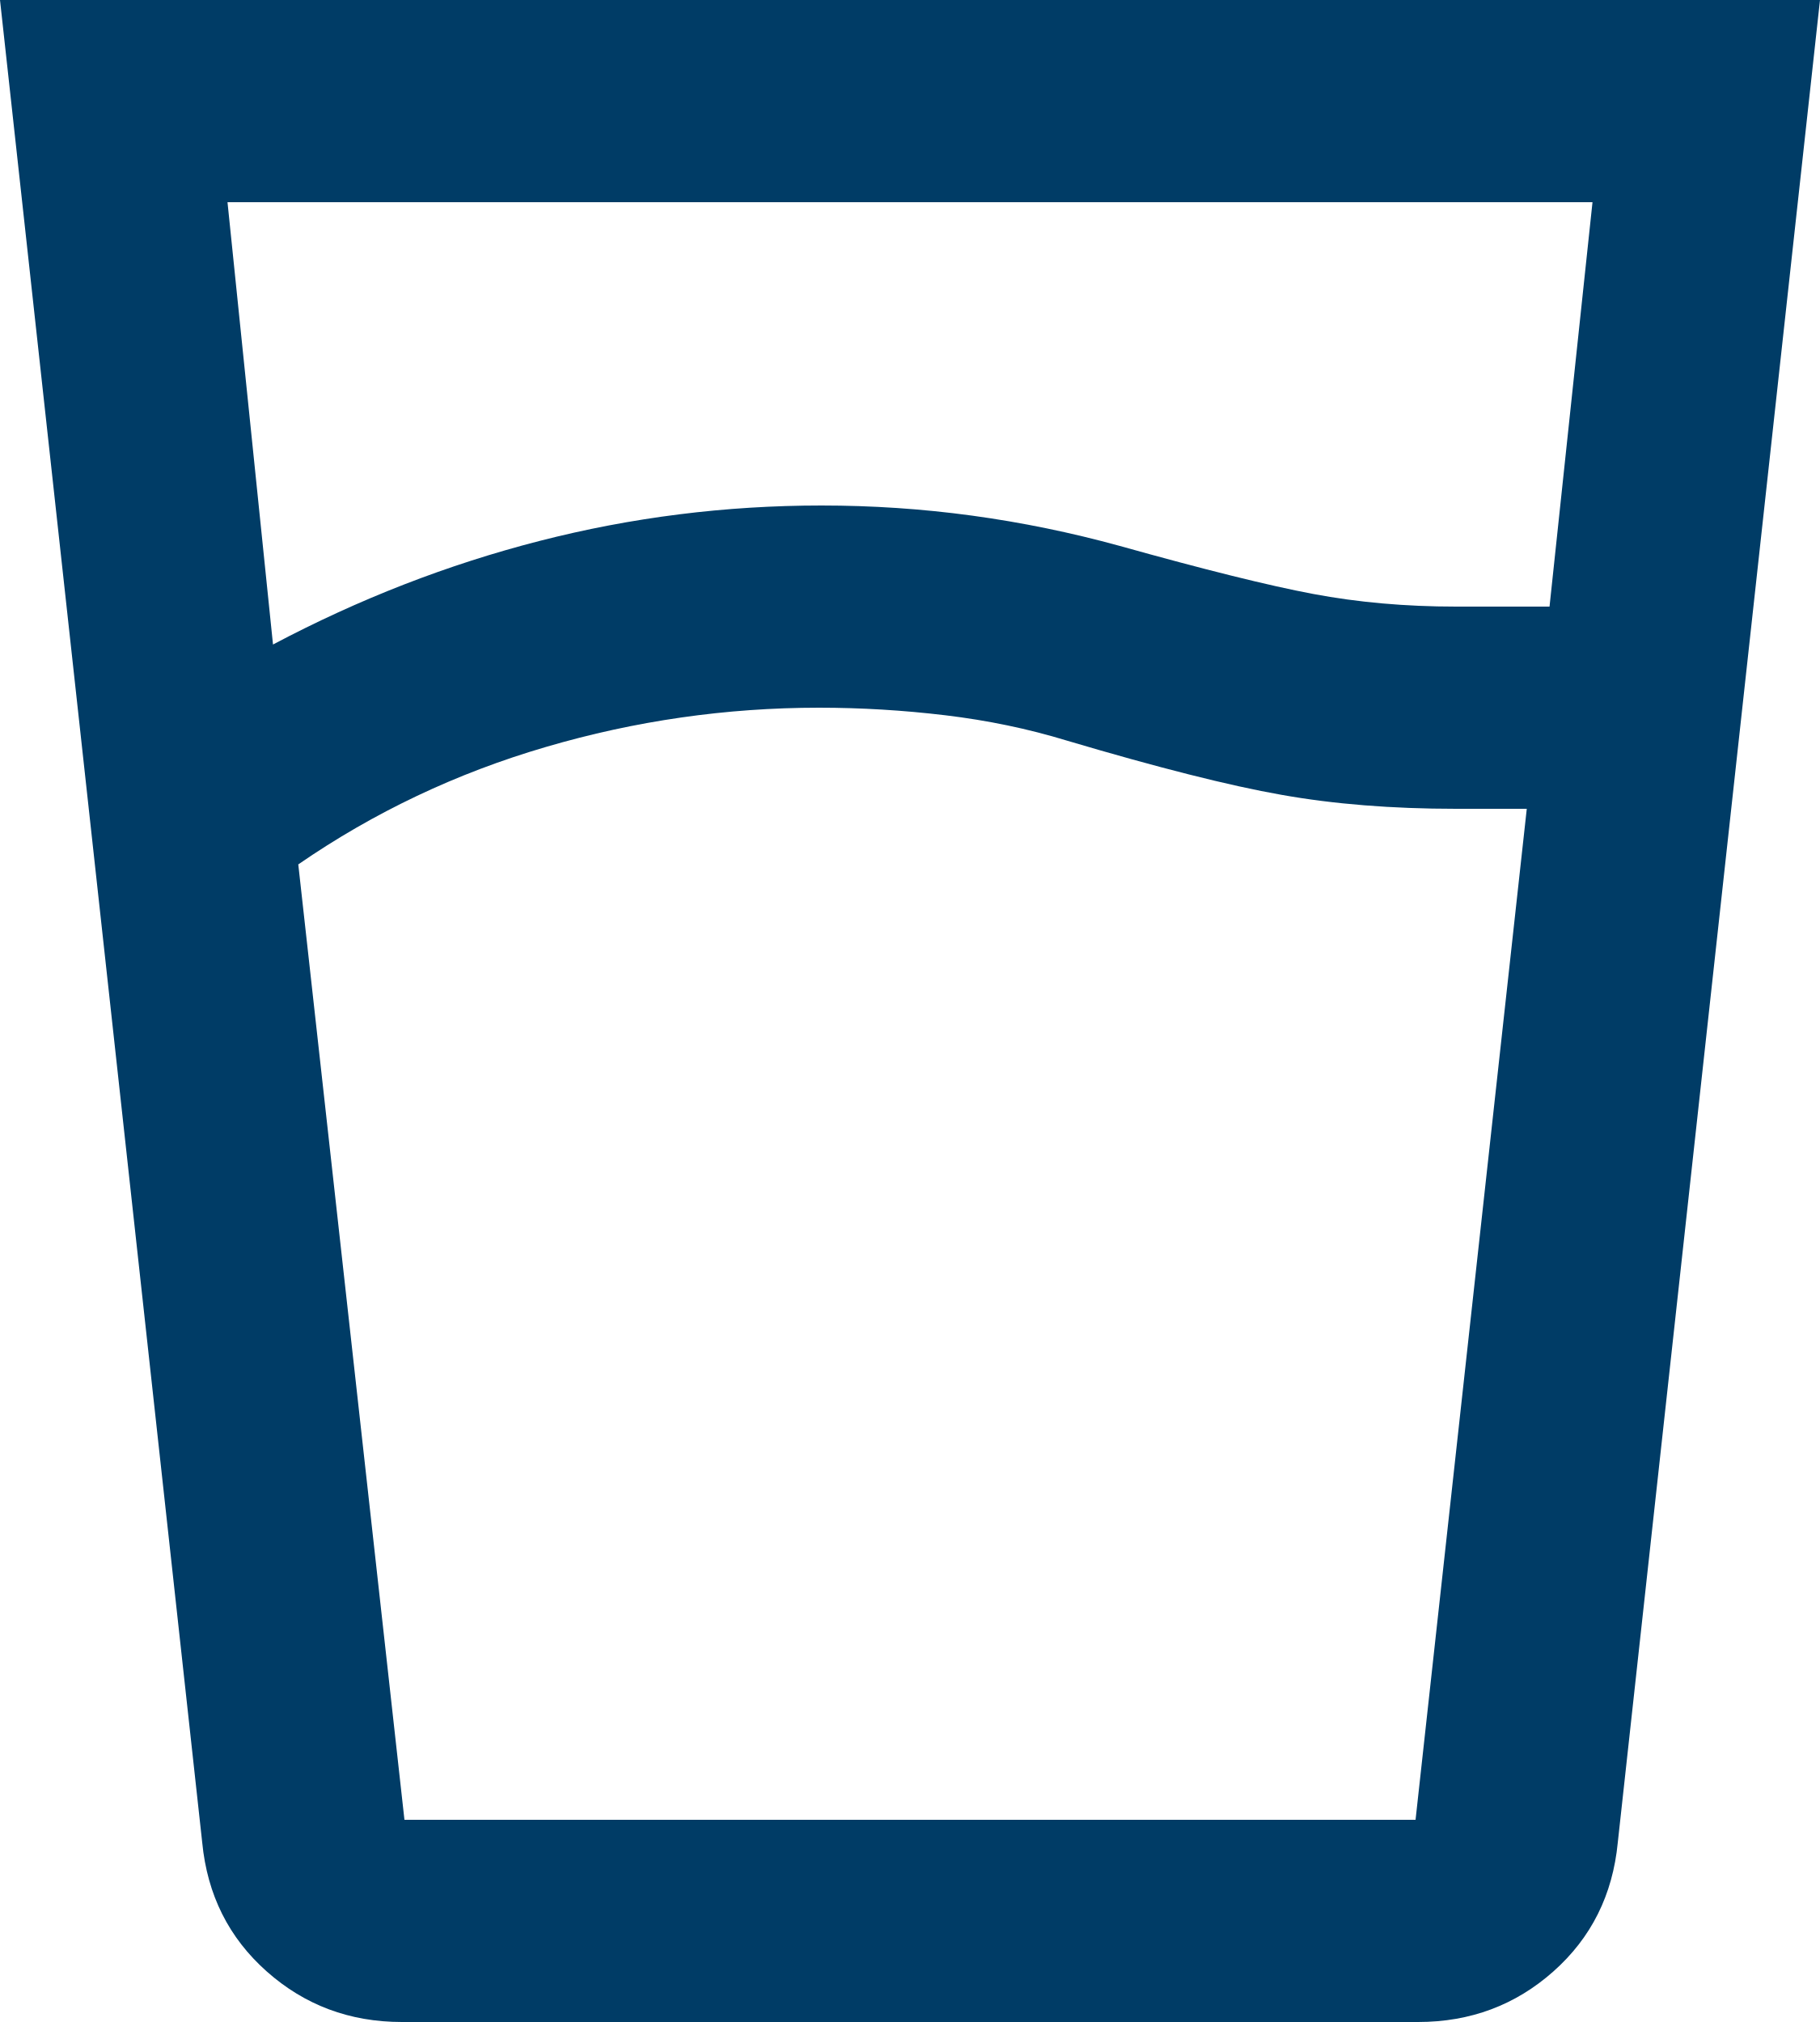
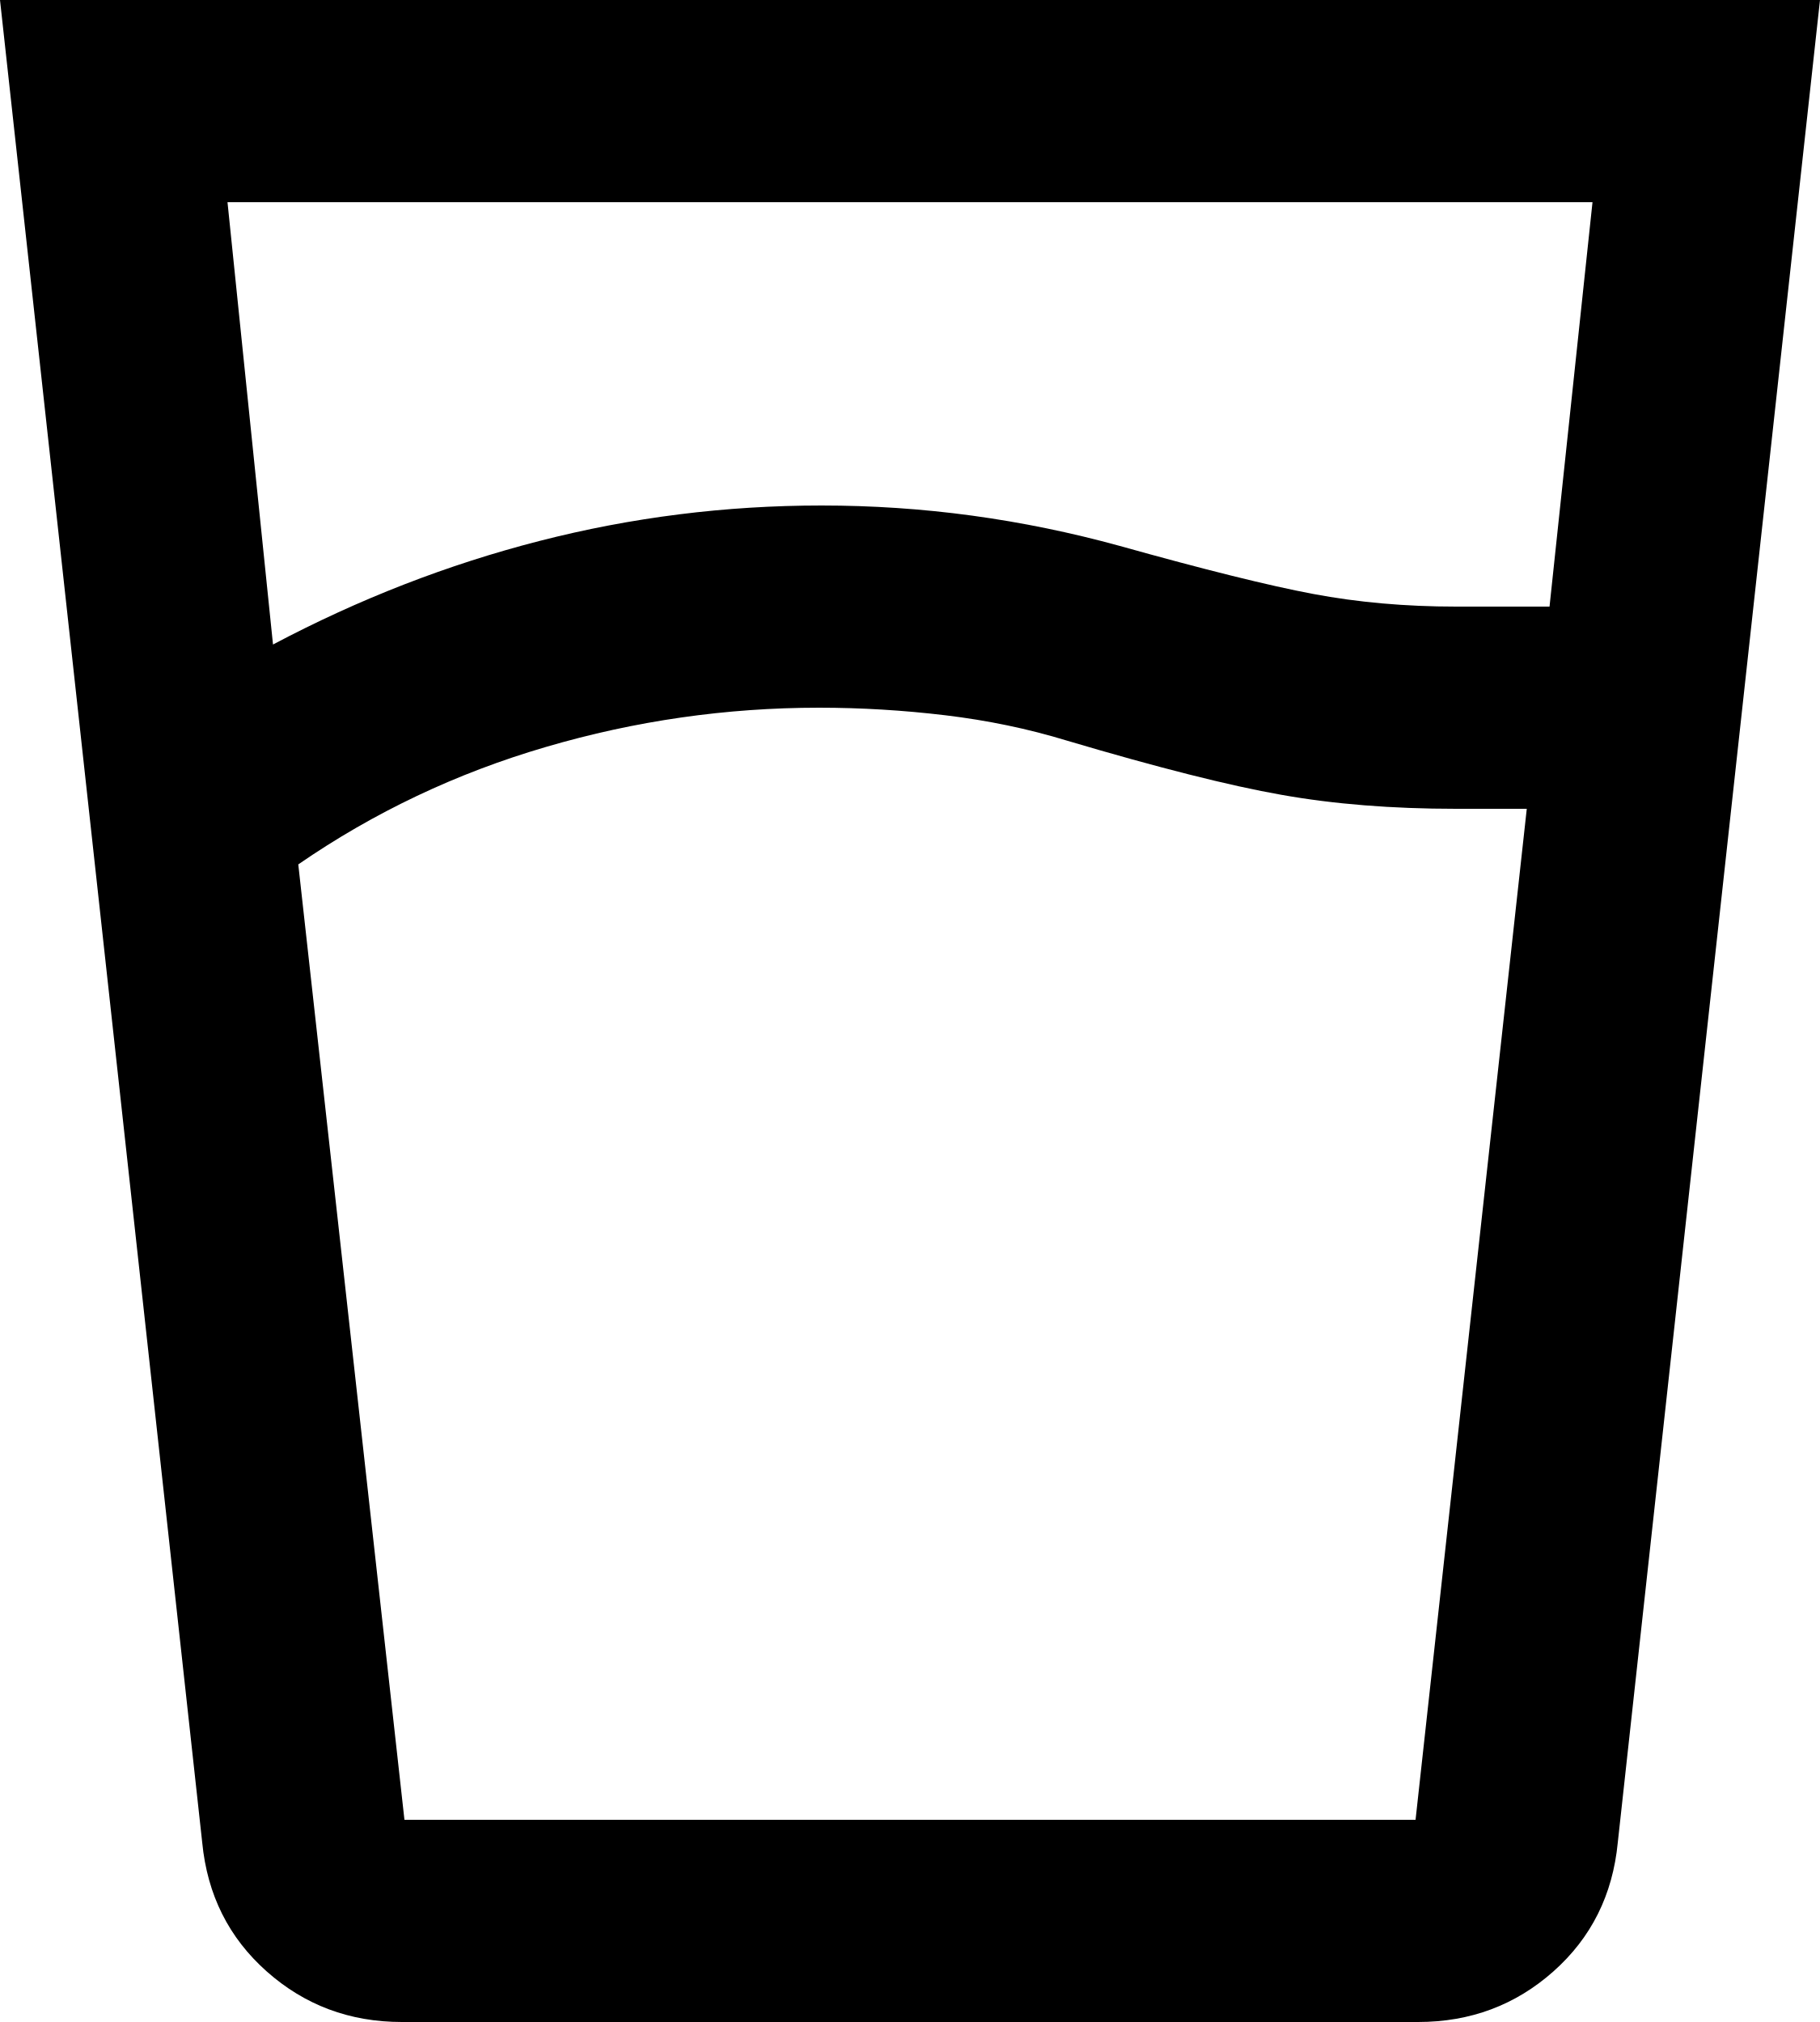
<svg xmlns="http://www.w3.org/2000/svg" width="18" height="20" viewBox="0 0 18 20" fill="none">
-   <path d="M8.1 7C7.183 7 6.283 7.129 5.4 7.388C4.517 7.646 3.7 8.033 2.95 8.55L4 18H14L15.1 8H14.4C13.767 8 13.192 7.954 12.675 7.862C12.158 7.771 11.45 7.592 10.55 7.325C10.167 7.208 9.767 7.125 9.35 7.075C8.933 7.025 8.517 7 8.1 7ZM2.7 6.375C3.55 5.925 4.429 5.583 5.338 5.35C6.246 5.117 7.175 5 8.125 5C8.625 5 9.121 5.033 9.613 5.1C10.104 5.167 10.592 5.267 11.075 5.4C11.908 5.633 12.546 5.792 12.988 5.875C13.429 5.958 13.9 6 14.4 6H15.325L15.75 2H2.25L2.7 6.375ZM3.975 20C3.458 20 3.013 19.833 2.638 19.5C2.263 19.167 2.05 18.742 2 18.225L0 0H18L16 18.225C15.95 18.742 15.738 19.167 15.363 19.5C14.988 19.833 14.542 20 14.025 20H3.975ZM8.1 18C8.517 18 8.933 18 9.35 18C9.767 18 10.167 18 10.55 18C11.45 18 12.146 18 12.637 18C13.129 18 13.583 18 14 18H4C4.233 18 4.746 18 5.537 18C6.329 18 7.183 18 8.1 18Z" fill="#003C66" />
+   <path d="M8.1 7C7.183 7 6.283 7.129 5.4 7.388C4.517 7.646 3.7 8.033 2.95 8.55L4 18H14L15.1 8H14.4C13.767 8 13.192 7.954 12.675 7.862C12.158 7.771 11.45 7.592 10.55 7.325C10.167 7.208 9.767 7.125 9.35 7.075C8.933 7.025 8.517 7 8.1 7ZM2.7 6.375C3.55 5.925 4.429 5.583 5.338 5.35C6.246 5.117 7.175 5 8.125 5C8.625 5 9.121 5.033 9.613 5.1C10.104 5.167 10.592 5.267 11.075 5.4C11.908 5.633 12.546 5.792 12.988 5.875C13.429 5.958 13.9 6 14.4 6H15.325L15.75 2H2.25L2.7 6.375ZM3.975 20C3.458 20 3.013 19.833 2.638 19.5C2.263 19.167 2.05 18.742 2 18.225L0 0H18L16 18.225C15.95 18.742 15.738 19.167 15.363 19.5C14.988 19.833 14.542 20 14.025 20H3.975ZM8.1 18C8.517 18 8.933 18 9.35 18C9.767 18 10.167 18 10.55 18C11.45 18 12.146 18 12.637 18C13.129 18 13.583 18 14 18H4C4.233 18 4.746 18 5.537 18C6.329 18 7.183 18 8.1 18Z" fill="currentColor" />
</svg>
